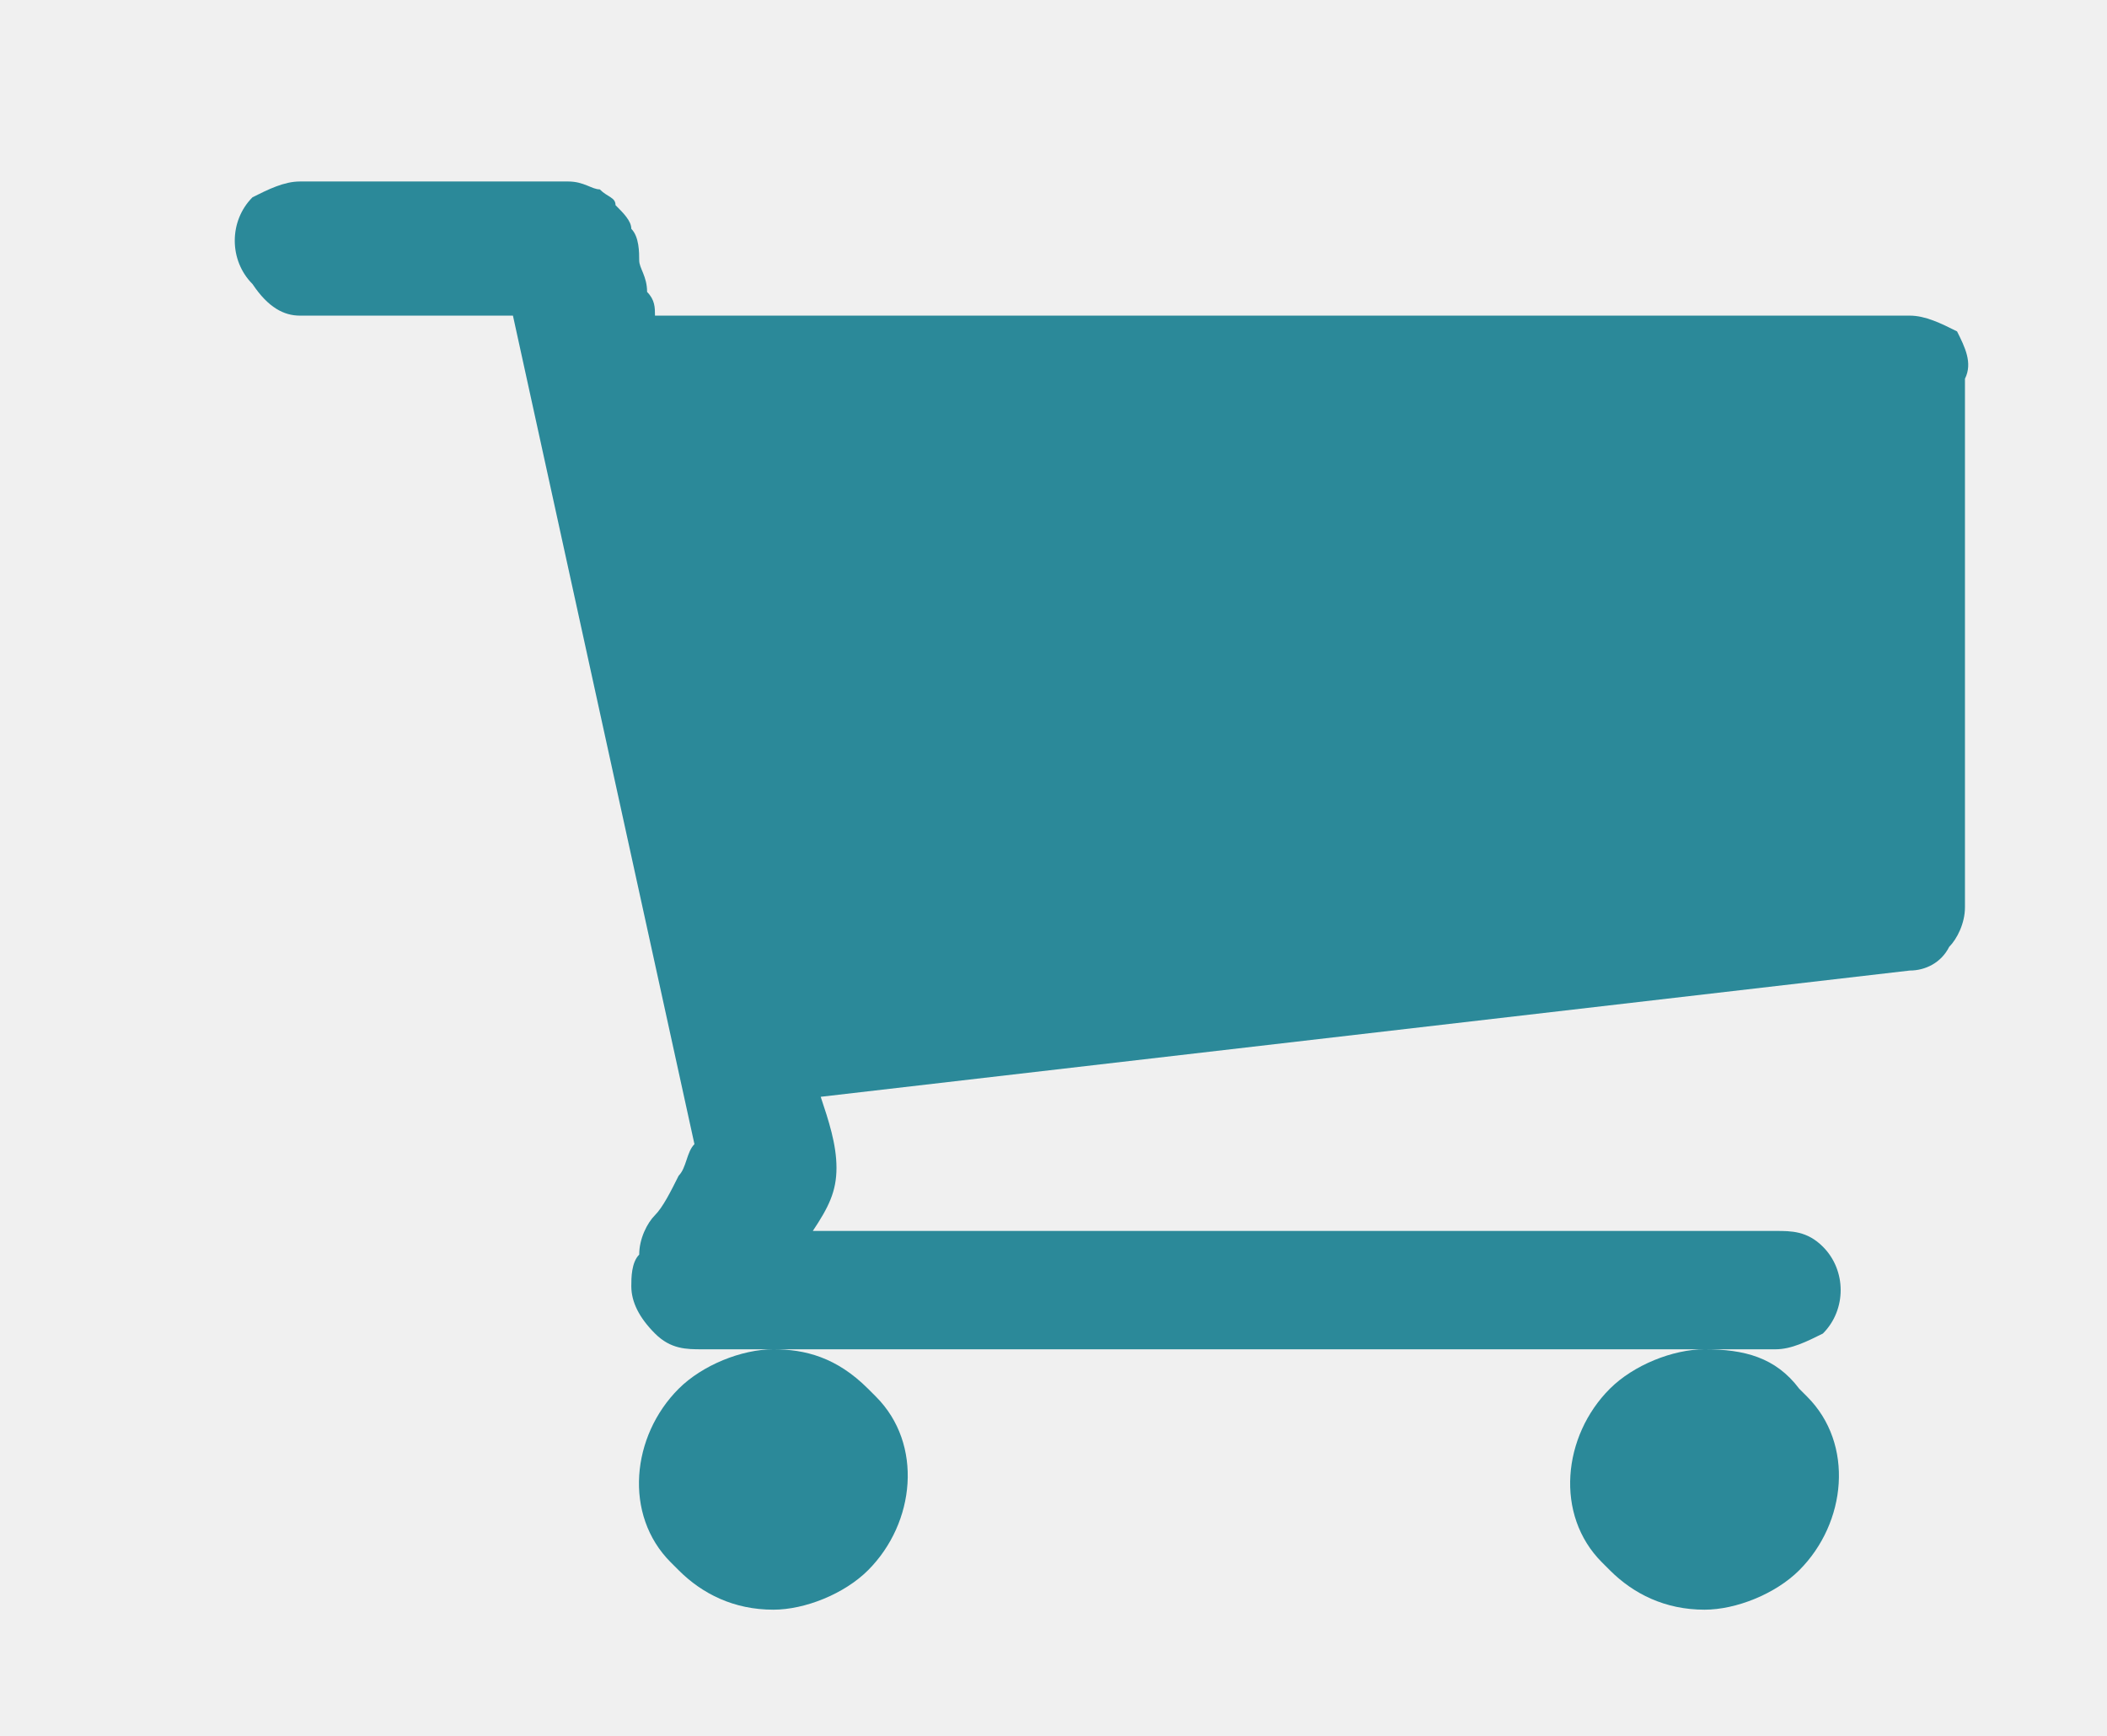
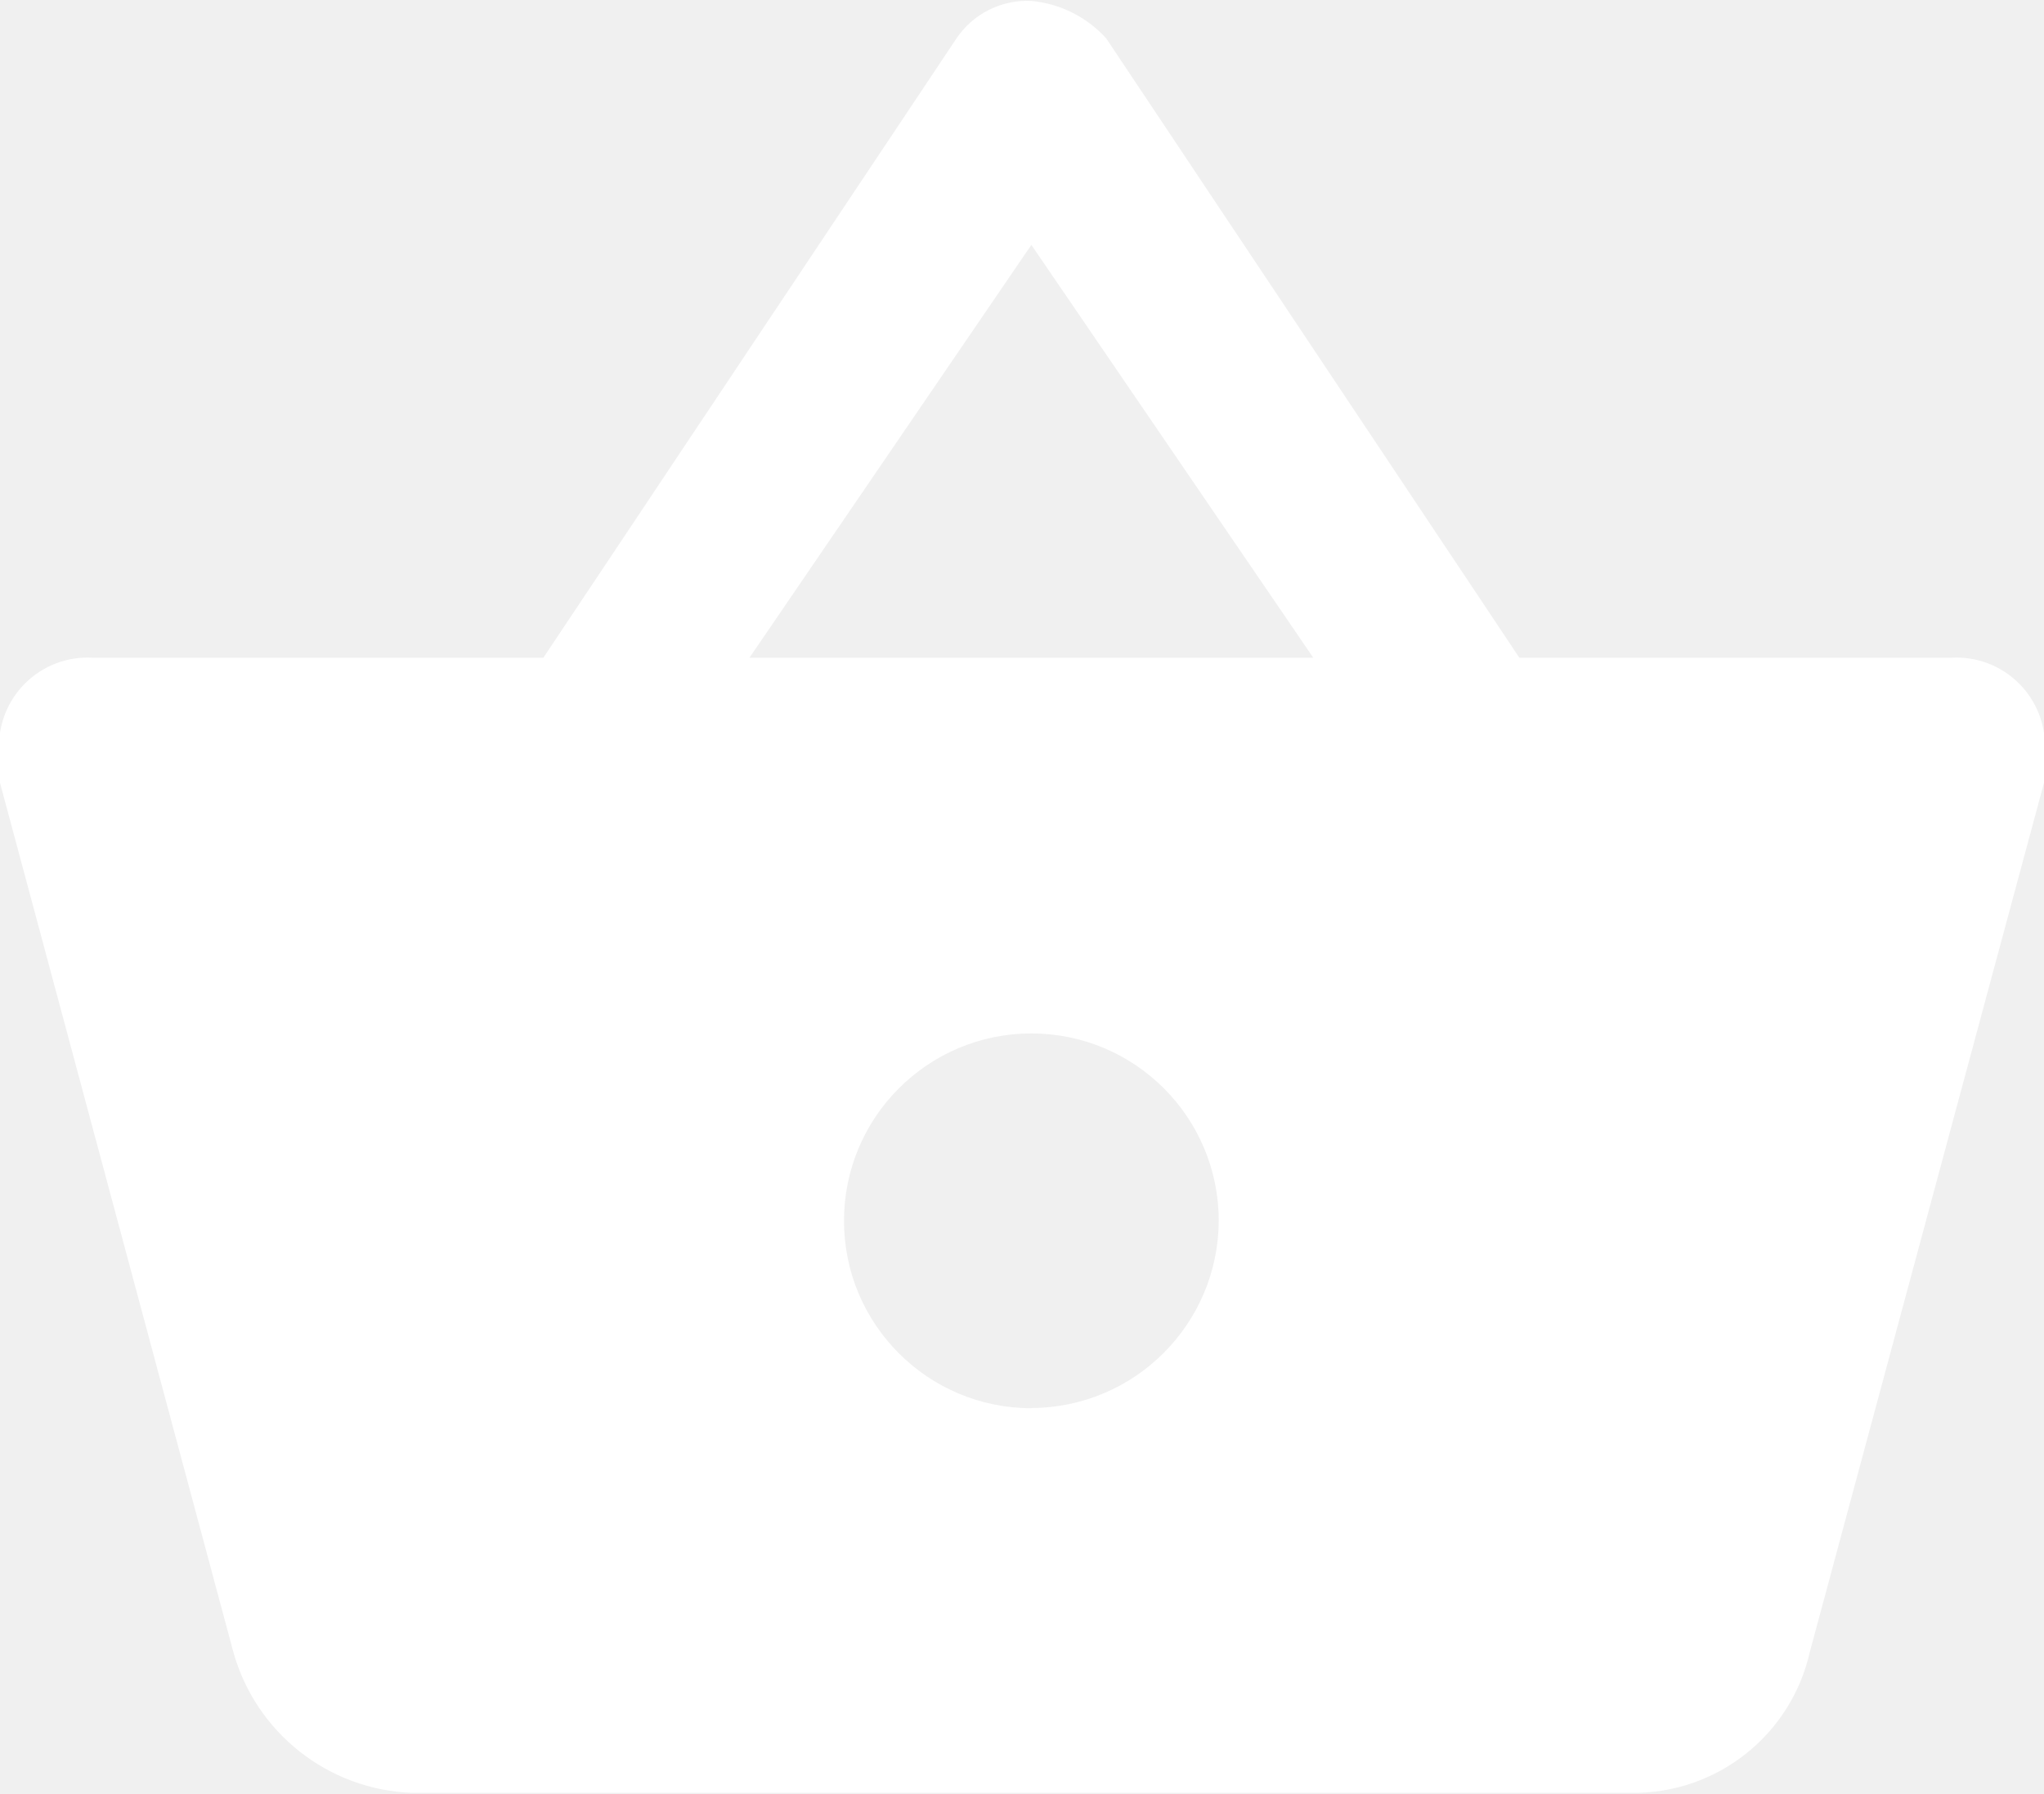
- <svg xmlns="http://www.w3.org/2000/svg" version="1.1" id="Layer_1" x="0px" y="0px" viewBox="0 0 26.7 22" style="enable-background:new 0 0 26.7 22;" xml:space="preserve">
-   <path fill="#2b8999" id="fa-shopping-cart" d="M9.8,17.1c-0.4,0-0.9,0.2-1.2,0.5c-0.6,0.6-0.7,1.6-0.1,2.2c0,0,0.1,0.1,0.1,0.1  c0.3,0.3,0.7,0.5,1.2,0.5c0.4,0,0.9-0.2,1.2-0.5c0.6-0.6,0.7-1.6,0.1-2.2c0,0-0.1-0.1-0.1-0.1C10.6,17.2,10.2,17.1,9.8,17.1z   M21.6,17.1c-0.4,0-0.9,0.2-1.2,0.5c-0.6,0.6-0.7,1.6-0.1,2.2c0,0,0.1,0.1,0.1,0.1c0.3,0.3,0.7,0.5,1.2,0.5c0.4,0,0.9-0.2,1.2-0.5  c0.6-0.6,0.7-1.6,0.1-2.2c0,0-0.1-0.1-0.1-0.1C22.5,17.2,22.1,17.1,21.6,17.1z M24.8,4.2C24.6,4.1,24.4,4,24.2,4H8.3  c0-0.1,0-0.2-0.1-0.3c0-0.2-0.1-0.3-0.1-0.4C8.1,3.2,8.1,3,8,2.9c0-0.1-0.1-0.2-0.2-0.3C7.8,2.5,7.7,2.5,7.6,2.4  C7.5,2.4,7.4,2.3,7.2,2.3H3.8c-0.2,0-0.4,0.1-0.6,0.2c-0.3,0.3-0.3,0.8,0,1.1c0,0,0,0,0,0C3.4,3.9,3.6,4,3.8,4h2.7l2.3,10.5  c-0.1,0.1-0.1,0.3-0.2,0.4c-0.1,0.2-0.2,0.4-0.3,0.5c-0.1,0.1-0.2,0.3-0.2,0.5c-0.1,0.1-0.1,0.3-0.1,0.4c0,0.2,0.1,0.4,0.3,0.6  c0.2,0.2,0.4,0.2,0.6,0.2h13.6c0.2,0,0.4-0.1,0.6-0.2c0.3-0.3,0.3-0.8,0-1.1c0,0,0,0,0,0c-0.2-0.2-0.4-0.2-0.6-0.2H10.3  c0.2-0.3,0.3-0.5,0.3-0.8c0-0.3-0.1-0.6-0.2-0.9l13.8-1.6c0.2,0,0.4-0.1,0.5-0.3c0.1-0.1,0.2-0.3,0.2-0.5V4.8  C25,4.6,24.9,4.4,24.8,4.2z" />
+ <svg xmlns="http://www.w3.org/2000/svg" width="24" height="21.062" viewBox="0 0 24 21.062">
+   <defs>
+     <style>
+       .cls-1 {
+         fill: #fff;
+         fill-rule: evenodd;
+       }
+     </style>
+   </defs>
+   <path id="bascket" class="cls-1" d="M1750.84,643.691l-4.85-7.27a1.355,1.355,0,0,0-.88-0.441,1,1,0,0,0-.88.441l-4.85,7.27h-5.29a1.04,1.04,0,0,0-1.1,1.1v0.331l2.75,10.243a2.265,2.265,0,0,0,2.1,1.653h14.32a2.12,2.12,0,0,0,2.09-1.653l2.76-10.243v-0.331a1.04,1.04,0,0,0-1.1-1.1h-5.07Zm-9.04,0,3.31-4.847,3.31,4.847h-6.62Zm3.31,8.811a2.2,2.2,0,1,1,2.2-2.2A2.208,2.208,0,0,1,1745.11,652.5Z" transform="translate(-1733 -635.969)" />
</svg>
